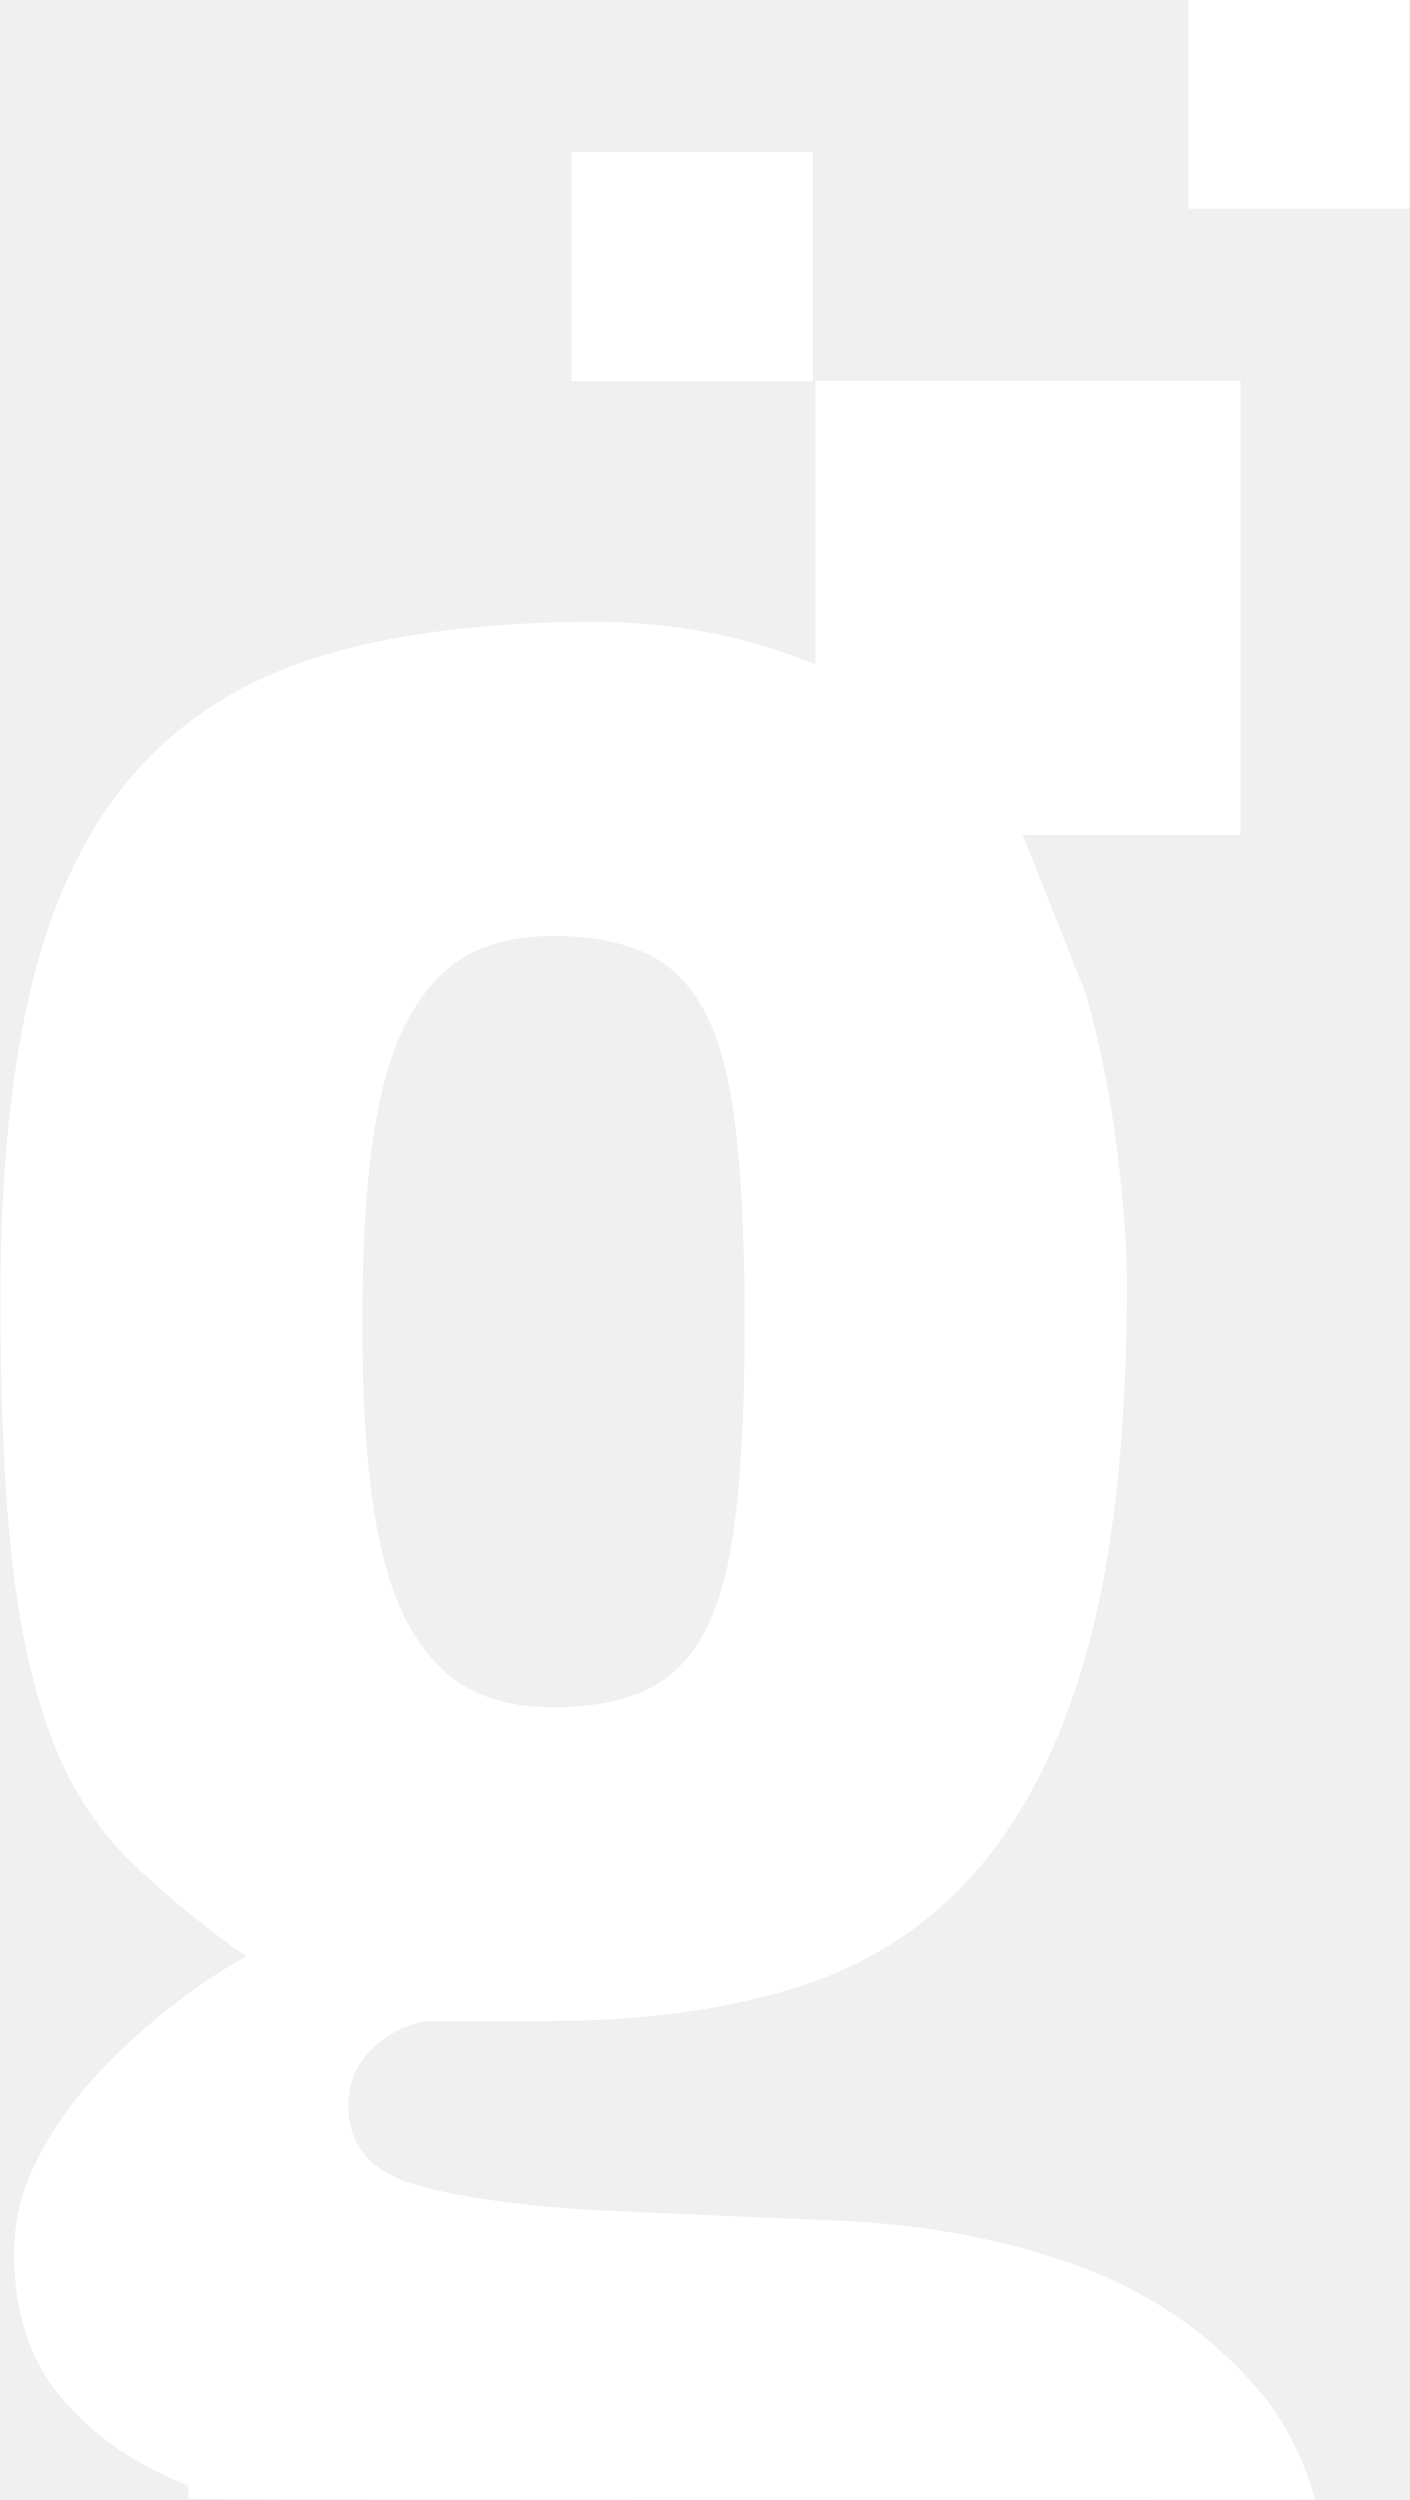
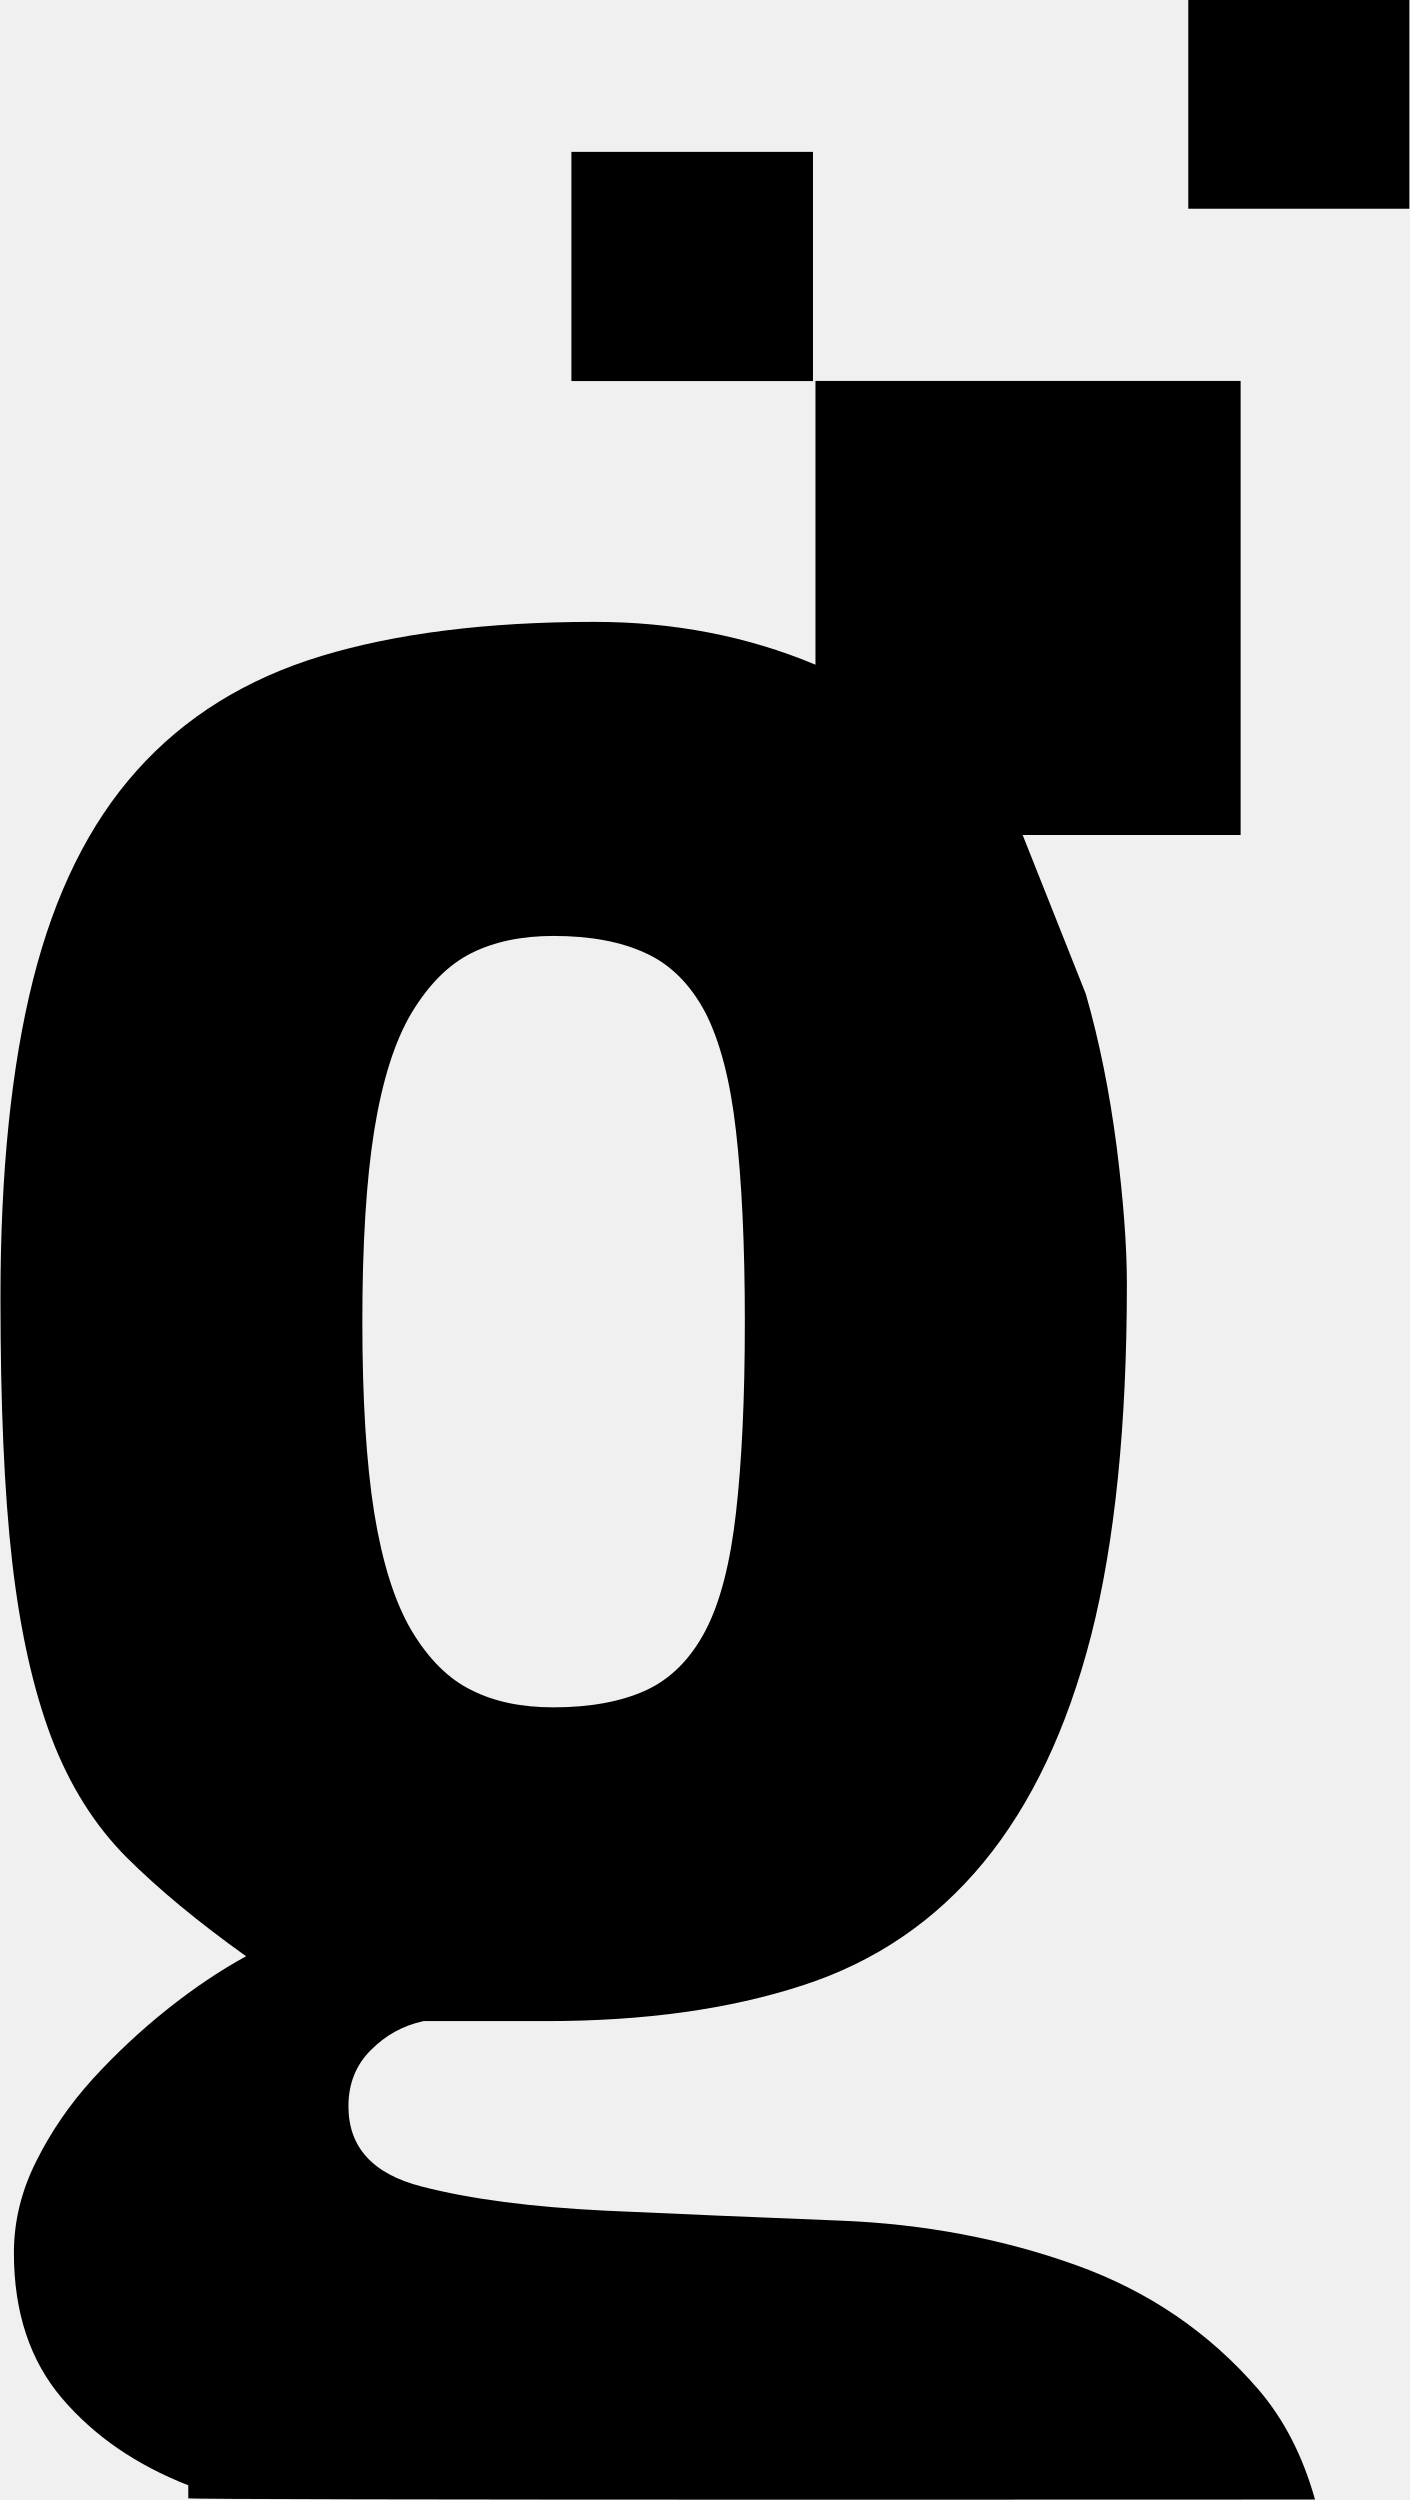
- <svg xmlns="http://www.w3.org/2000/svg" version="1.1" x="0px" y="0px" width="9.021px" height="16px" viewBox="0 0 9.021 16" enable-background="new 0 0 9.021 16" xml:space="preserve">
+ <svg xmlns="http://www.w3.org/2000/svg" version="1.1" id="Layer_1" x="0px" y="0px" width="9.021px" height="16px" viewBox="0 0 9.021 16" enable-background="new 0 0 9.021 16" xml:space="preserve">
  <g id="Layer_2">
</g>
-   <g id="Layer_1">
-     <path fill="#FFFFFF" d="M3.542,10.927c0.233,0,0.43-0.037,0.59-0.109c0.159-0.073,0.287-0.2,0.382-0.382s0.16-0.434,0.196-0.753   c0.037-0.321,0.056-0.728,0.056-1.224c0-0.495-0.019-0.903-0.056-1.223c-0.036-0.32-0.102-0.572-0.196-0.754   c-0.095-0.182-0.223-0.31-0.382-0.382C3.972,6.026,3.775,5.99,3.542,5.99c-0.204,0-0.379,0.037-0.524,0.109   C2.872,6.171,2.744,6.299,2.635,6.481c-0.109,0.182-0.188,0.434-0.24,0.754c-0.051,0.32-0.076,0.728-0.076,1.223   c0,0.496,0.025,0.903,0.076,1.224c0.052,0.32,0.131,0.571,0.24,0.753s0.237,0.31,0.383,0.382   C3.163,10.89,3.338,10.927,3.542,10.927z M5.219,2.438H7.94v2.906H6.545l0.404,1.017c0.088,0.306,0.152,0.63,0.197,0.973   C7.189,7.675,7.212,7.97,7.212,8.218c0,0.903-0.077,1.653-0.229,2.25C6.83,11.065,6.6,11.549,6.294,11.92   c-0.306,0.371-0.691,0.634-1.157,0.786c-0.467,0.153-1.013,0.229-1.639,0.229H2.711c-0.131,0.029-0.243,0.091-0.338,0.186   c-0.095,0.094-0.143,0.215-0.143,0.36c0,0.262,0.156,0.433,0.47,0.513c0.313,0.081,0.703,0.131,1.169,0.154   c0.466,0.021,0.969,0.043,1.508,0.065c0.538,0.022,1.041,0.117,1.507,0.284c0.466,0.167,0.856,0.433,1.169,0.797   c0.164,0.191,0.285,0.425,0.363,0.704c0,0-7.27,0.005-7.211-0.008v-0.083c-0.336-0.131-0.604-0.317-0.809-0.557   C0.192,15.109,0.09,14.8,0.09,14.421c0-0.204,0.047-0.4,0.143-0.589c0.094-0.189,0.215-0.364,0.36-0.524s0.306-0.31,0.48-0.448   c0.175-0.139,0.342-0.251,0.503-0.338c-0.307-0.219-0.561-0.43-0.765-0.634c-0.204-0.204-0.364-0.458-0.481-0.765   c-0.116-0.306-0.2-0.681-0.251-1.125S0.003,8.99,0.003,8.305c0-0.801,0.069-1.478,0.208-2.032C0.35,5.72,0.57,5.272,0.877,4.93   c0.305-0.342,0.699-0.586,1.18-0.732C2.537,4.053,3.119,3.98,3.804,3.98c0.506,0,0.978,0.091,1.415,0.274V2.438z M3.657,0.972   h1.546v1.467H3.657V0.972z M7.605,0H9.02v1.336H7.605V0z" />
+   <g id="Layer_1_1_">
+     <path d="M3.542,10.927c0.233,0,0.431-0.036,0.59-0.108c0.159-0.073,0.287-0.2,0.383-0.383c0.095-0.182,0.159-0.434,0.195-0.752   c0.037-0.322,0.057-0.729,0.057-1.225c0-0.495-0.02-0.903-0.057-1.223c-0.036-0.32-0.102-0.572-0.195-0.754   C4.419,6.3,4.291,6.172,4.132,6.1c-0.159-0.074-0.356-0.11-0.59-0.11c-0.204,0-0.379,0.037-0.523,0.109   c-0.146,0.072-0.274,0.2-0.384,0.382C2.526,6.663,2.447,6.915,2.395,7.235c-0.051,0.32-0.076,0.728-0.076,1.223   c0,0.496,0.025,0.903,0.076,1.224c0.052,0.32,0.131,0.571,0.239,0.754c0.109,0.182,0.237,0.31,0.384,0.381   C3.163,10.891,3.338,10.927,3.542,10.927z M5.219,2.438H7.94v2.906H6.545l0.404,1.017c0.088,0.306,0.152,0.63,0.197,0.973   C7.189,7.675,7.212,7.97,7.212,8.218c0,0.903-0.077,1.653-0.229,2.25C6.83,11.064,6.6,11.549,6.294,11.92   c-0.306,0.371-0.69,0.635-1.156,0.786c-0.468,0.153-1.014,0.229-1.64,0.229H2.711c-0.131,0.028-0.243,0.09-0.338,0.186   C2.278,13.215,2.23,13.336,2.23,13.48c0,0.263,0.156,0.434,0.47,0.514c0.313,0.081,0.703,0.131,1.169,0.154   c0.466,0.021,0.969,0.043,1.508,0.064c0.538,0.021,1.041,0.117,1.507,0.284c0.467,0.167,0.856,0.433,1.17,0.797   c0.163,0.19,0.284,0.425,0.362,0.704c0,0-7.27,0.005-7.211-0.008v-0.083c-0.336-0.132-0.604-0.317-0.809-0.558   c-0.204-0.24-0.307-0.55-0.307-0.929c0-0.204,0.048-0.399,0.144-0.589c0.094-0.189,0.215-0.364,0.359-0.523   c0.146-0.16,0.307-0.311,0.48-0.449c0.175-0.139,0.342-0.25,0.503-0.338c-0.307-0.219-0.561-0.43-0.765-0.633   c-0.204-0.205-0.364-0.459-0.481-0.766c-0.116-0.307-0.2-0.682-0.251-1.125S0.003,8.99,0.003,8.305   c0-0.801,0.069-1.478,0.208-2.032C0.35,5.72,0.57,5.272,0.877,4.93c0.306-0.342,0.699-0.586,1.181-0.732   C2.537,4.053,3.119,3.98,3.804,3.98c0.506,0,0.978,0.091,1.415,0.274V2.438z M3.657,0.972h1.546v1.467H3.657V0.972z M7.605,0H9.02   v1.336H7.605V0z" />
  </g>
</svg>
